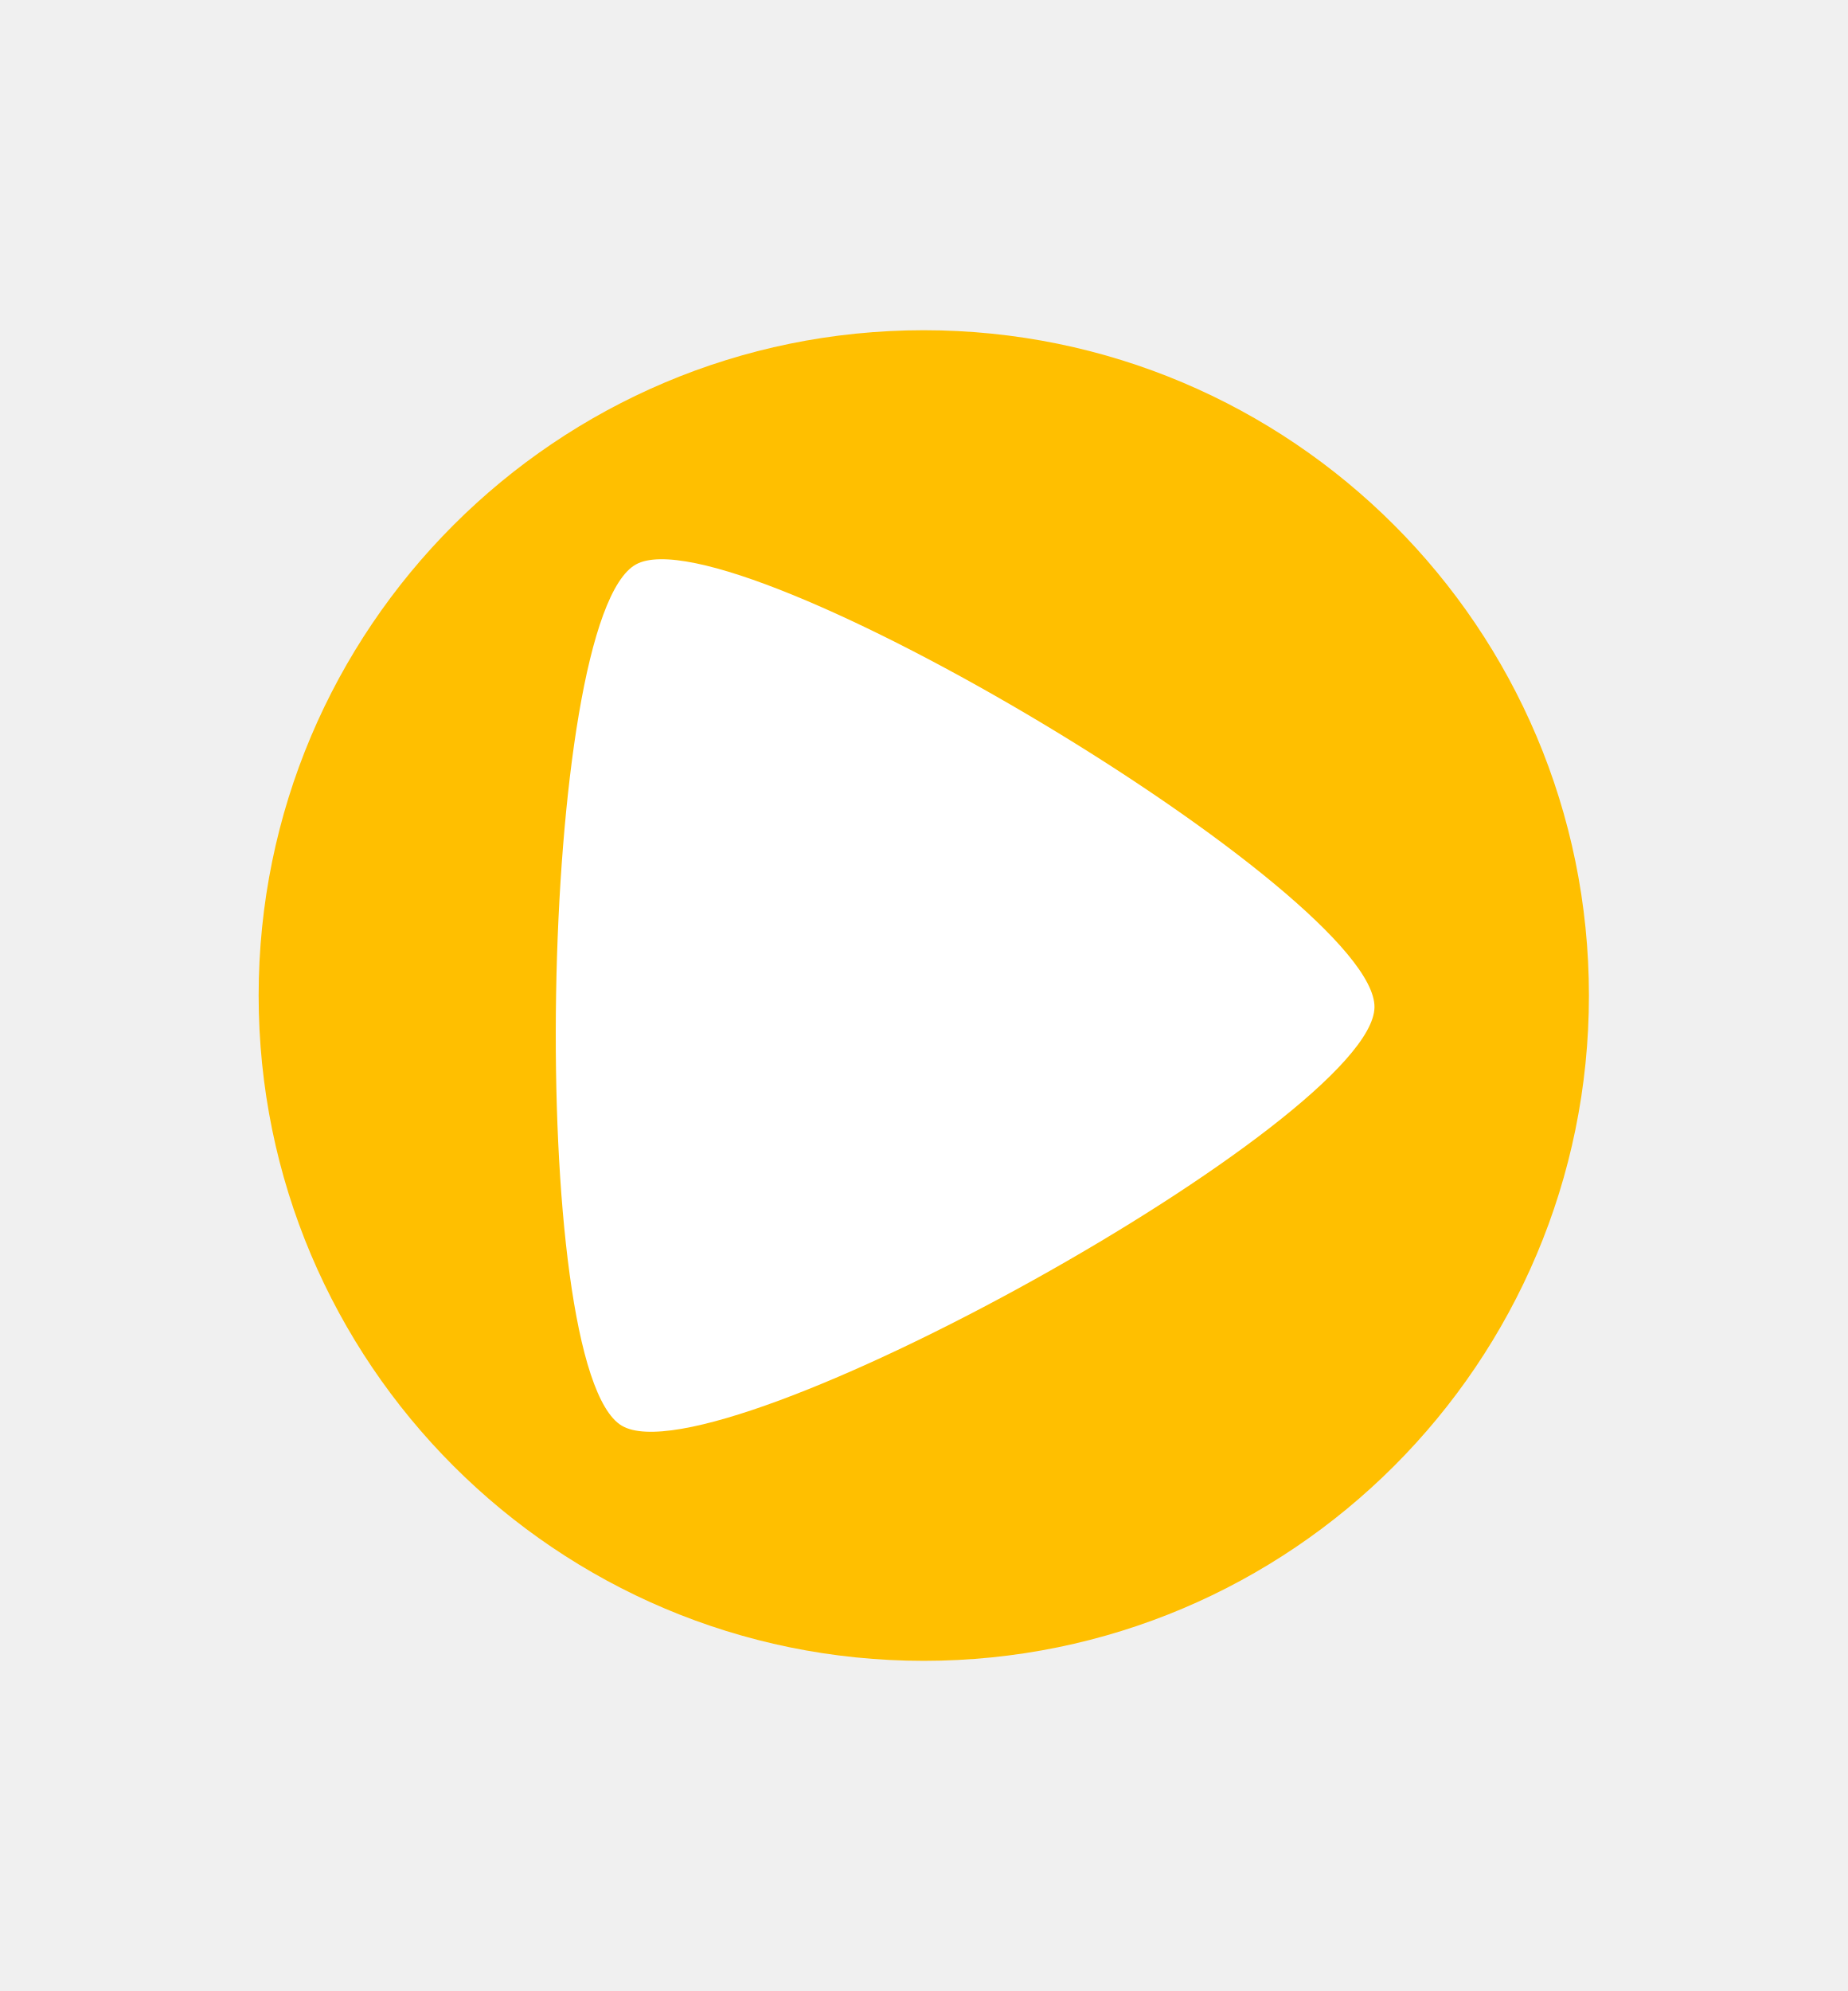
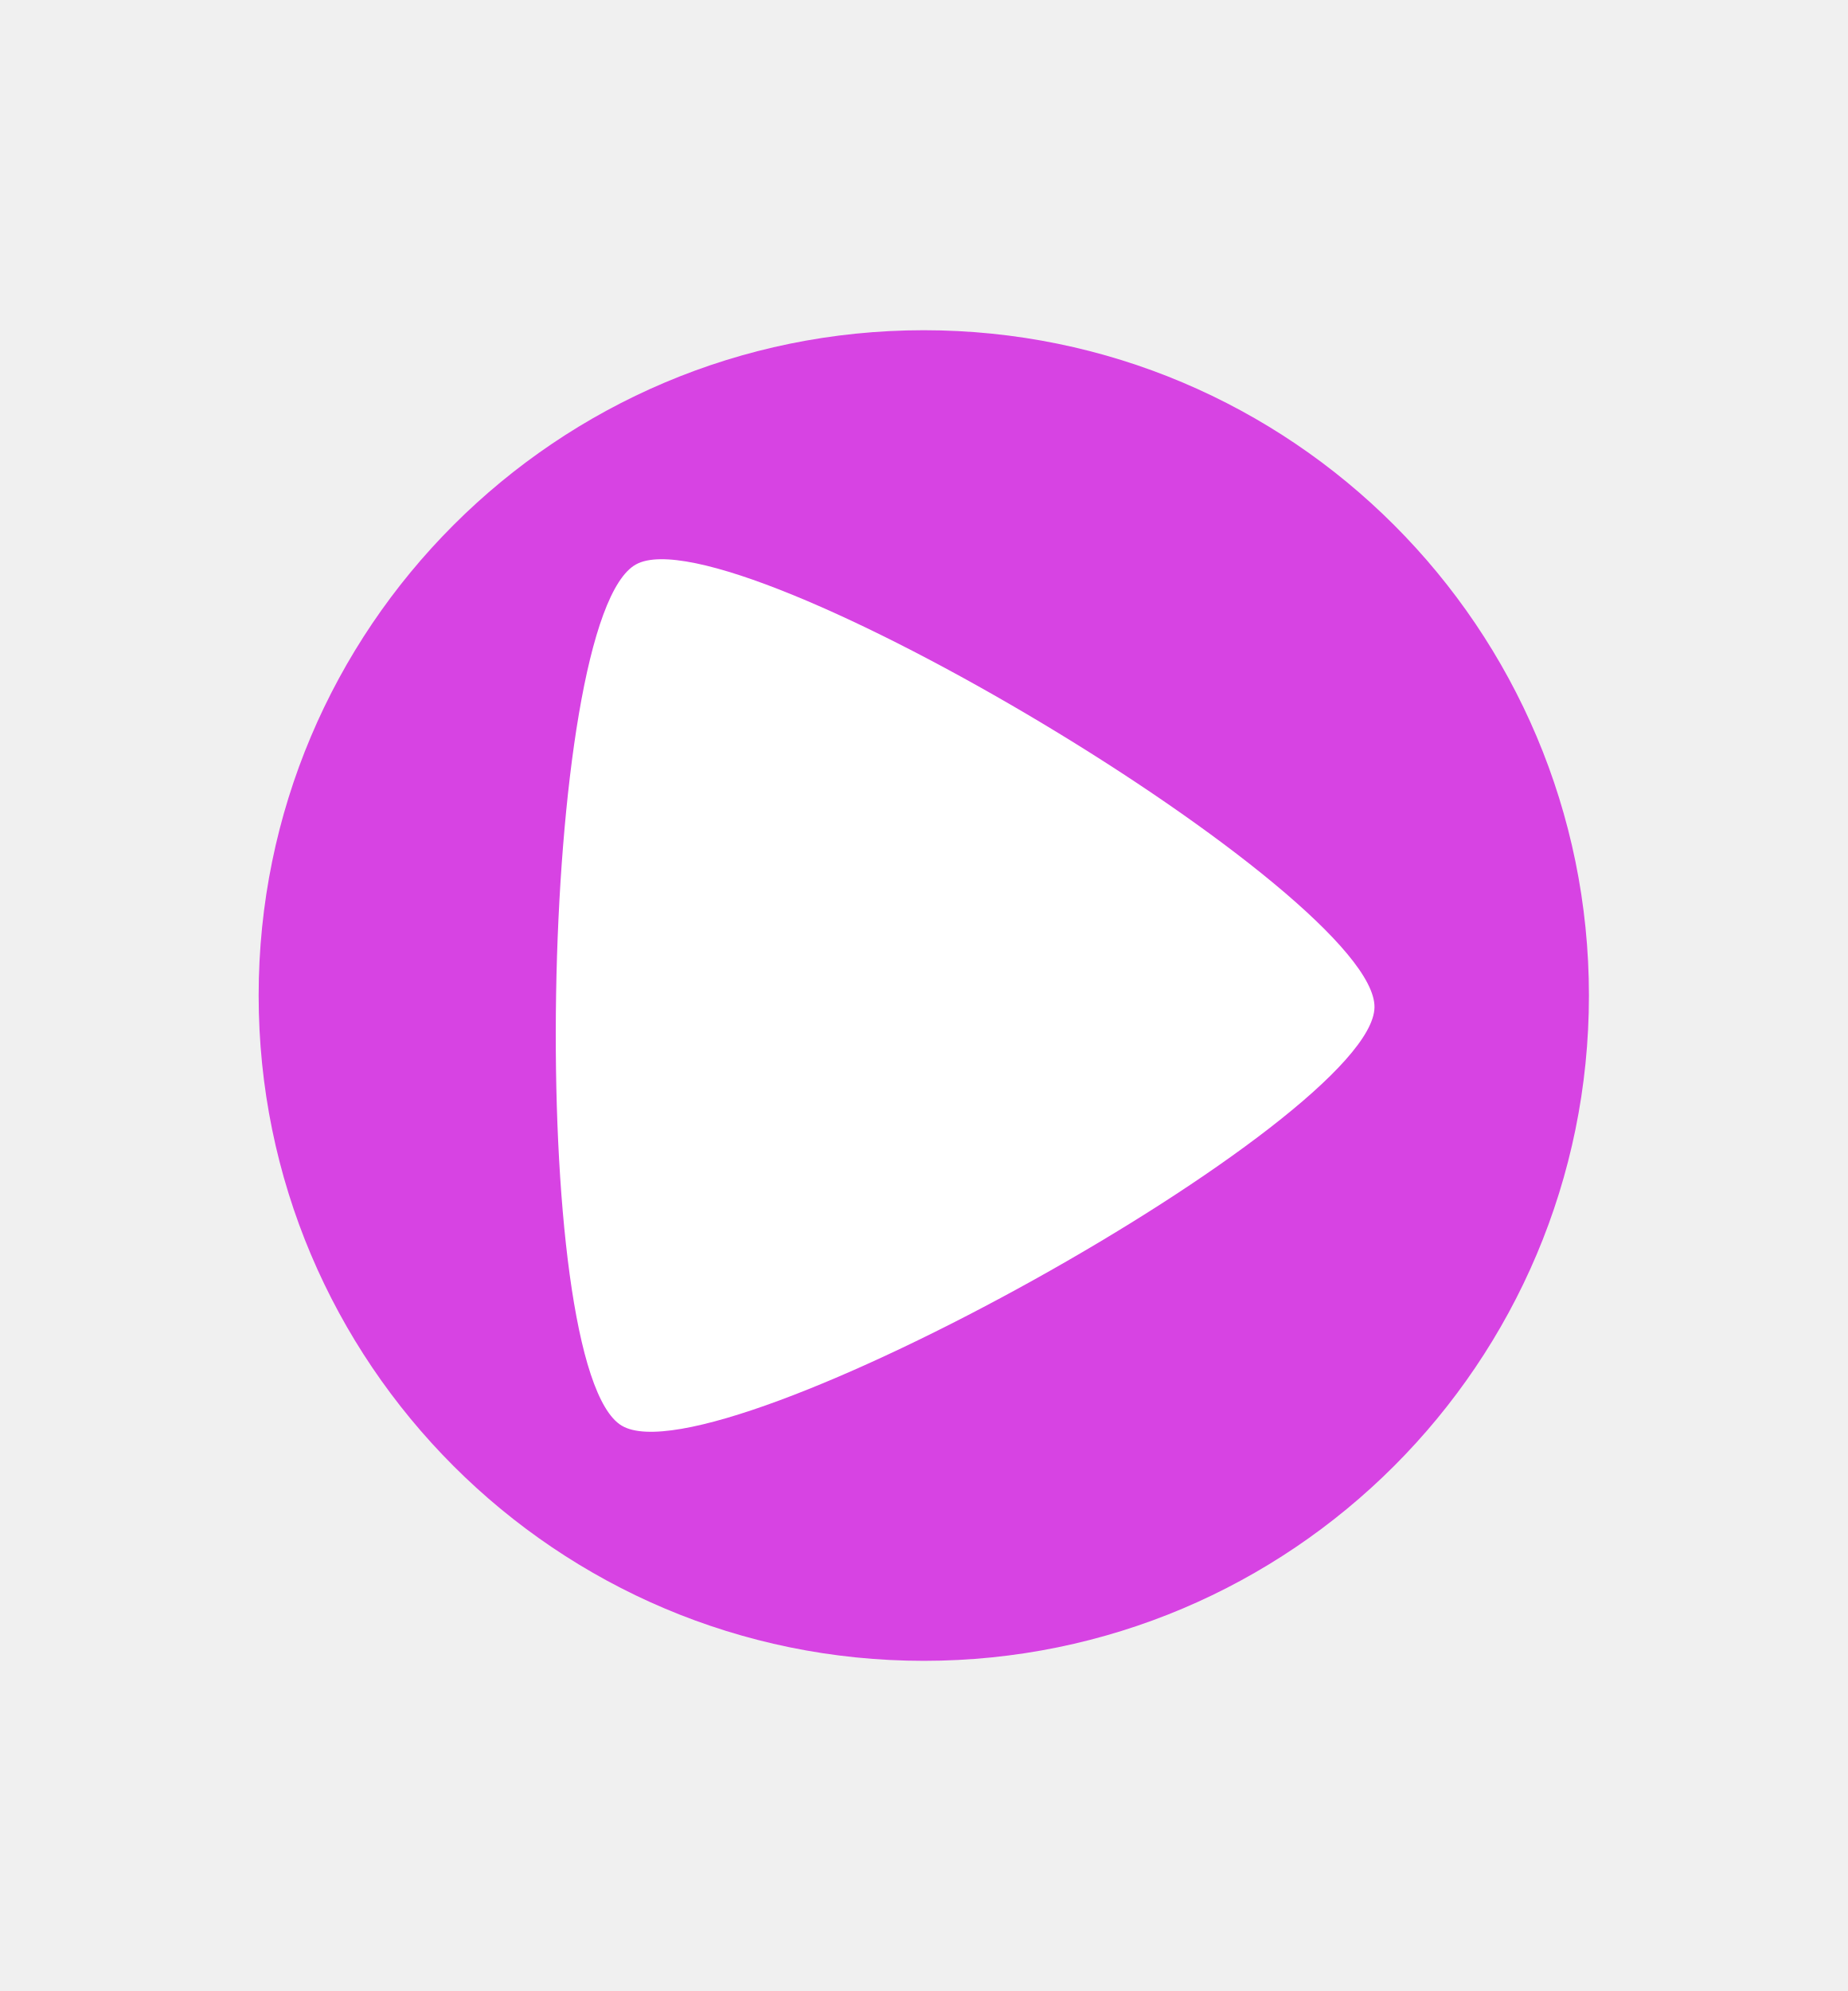
- <svg xmlns="http://www.w3.org/2000/svg" width="35.719" height="38.482" viewBox="0 0 35.719 38.482" id="svg5799" version="1.1">
-   <defs id="defs5801">
-     </defs>
-   <g id="layer1" transform="translate(-160.9939,-513.121)">
-     <g id="g5593" transform="translate(-363.4289,221.0025)">
-       <circle r="12.859" cy="311.36" cx="542.282" id="circle5360" style="opacity:1;fill:#ffbf00;fill-opacity:1;stroke:none;stroke-width:0.3;stroke-linecap:butt;stroke-linejoin:miter;stroke-miterlimit:4;stroke-dasharray:none;stroke-dashoffset:0;stroke-opacity:1" />
+ <svg xmlns="http://www.w3.org/2000/svg" width="35.719" height="38.482" viewBox="0 0 35.719 38.482" id="svg7129" version="1.1">
+   <defs id="defs7131" />
+   <g id="layer1" transform="translate(182.8932,-562.3688)">
+     <g id="g5593" transform="translate(-707.3159,270.2503)">
+       <circle r="12.859" cy="311.36" cx="542.282" id="circle5360" style="opacity:1;fill:#d743e3;fill-opacity:1;stroke:none;stroke-width:0.3;stroke-linecap:butt;stroke-linejoin:miter;stroke-miterlimit:4;stroke-dasharray:none;stroke-dashoffset:0;stroke-opacity:1" />
      <path transform="matrix(-0.4878475,0.1169638,0.1169638,0.4878475,764.3748,101.4699)" d="m 543.231,317.036 c -3.081,3.02 -30.892,-4.731 -31.966,-8.909 -1.075,-4.178 19.543,-24.387 23.699,-23.229 4.156,1.158 11.349,29.118 8.268,32.138 z" id="path5591" style="opacity:1;fill:#ffffff;fill-opacity:1;stroke:none;stroke-width:0.3;stroke-linecap:butt;stroke-linejoin:miter;stroke-miterlimit:4;stroke-dasharray:none;stroke-dashoffset:0;stroke-opacity:1" />
    </g>
  </g>
</svg>
